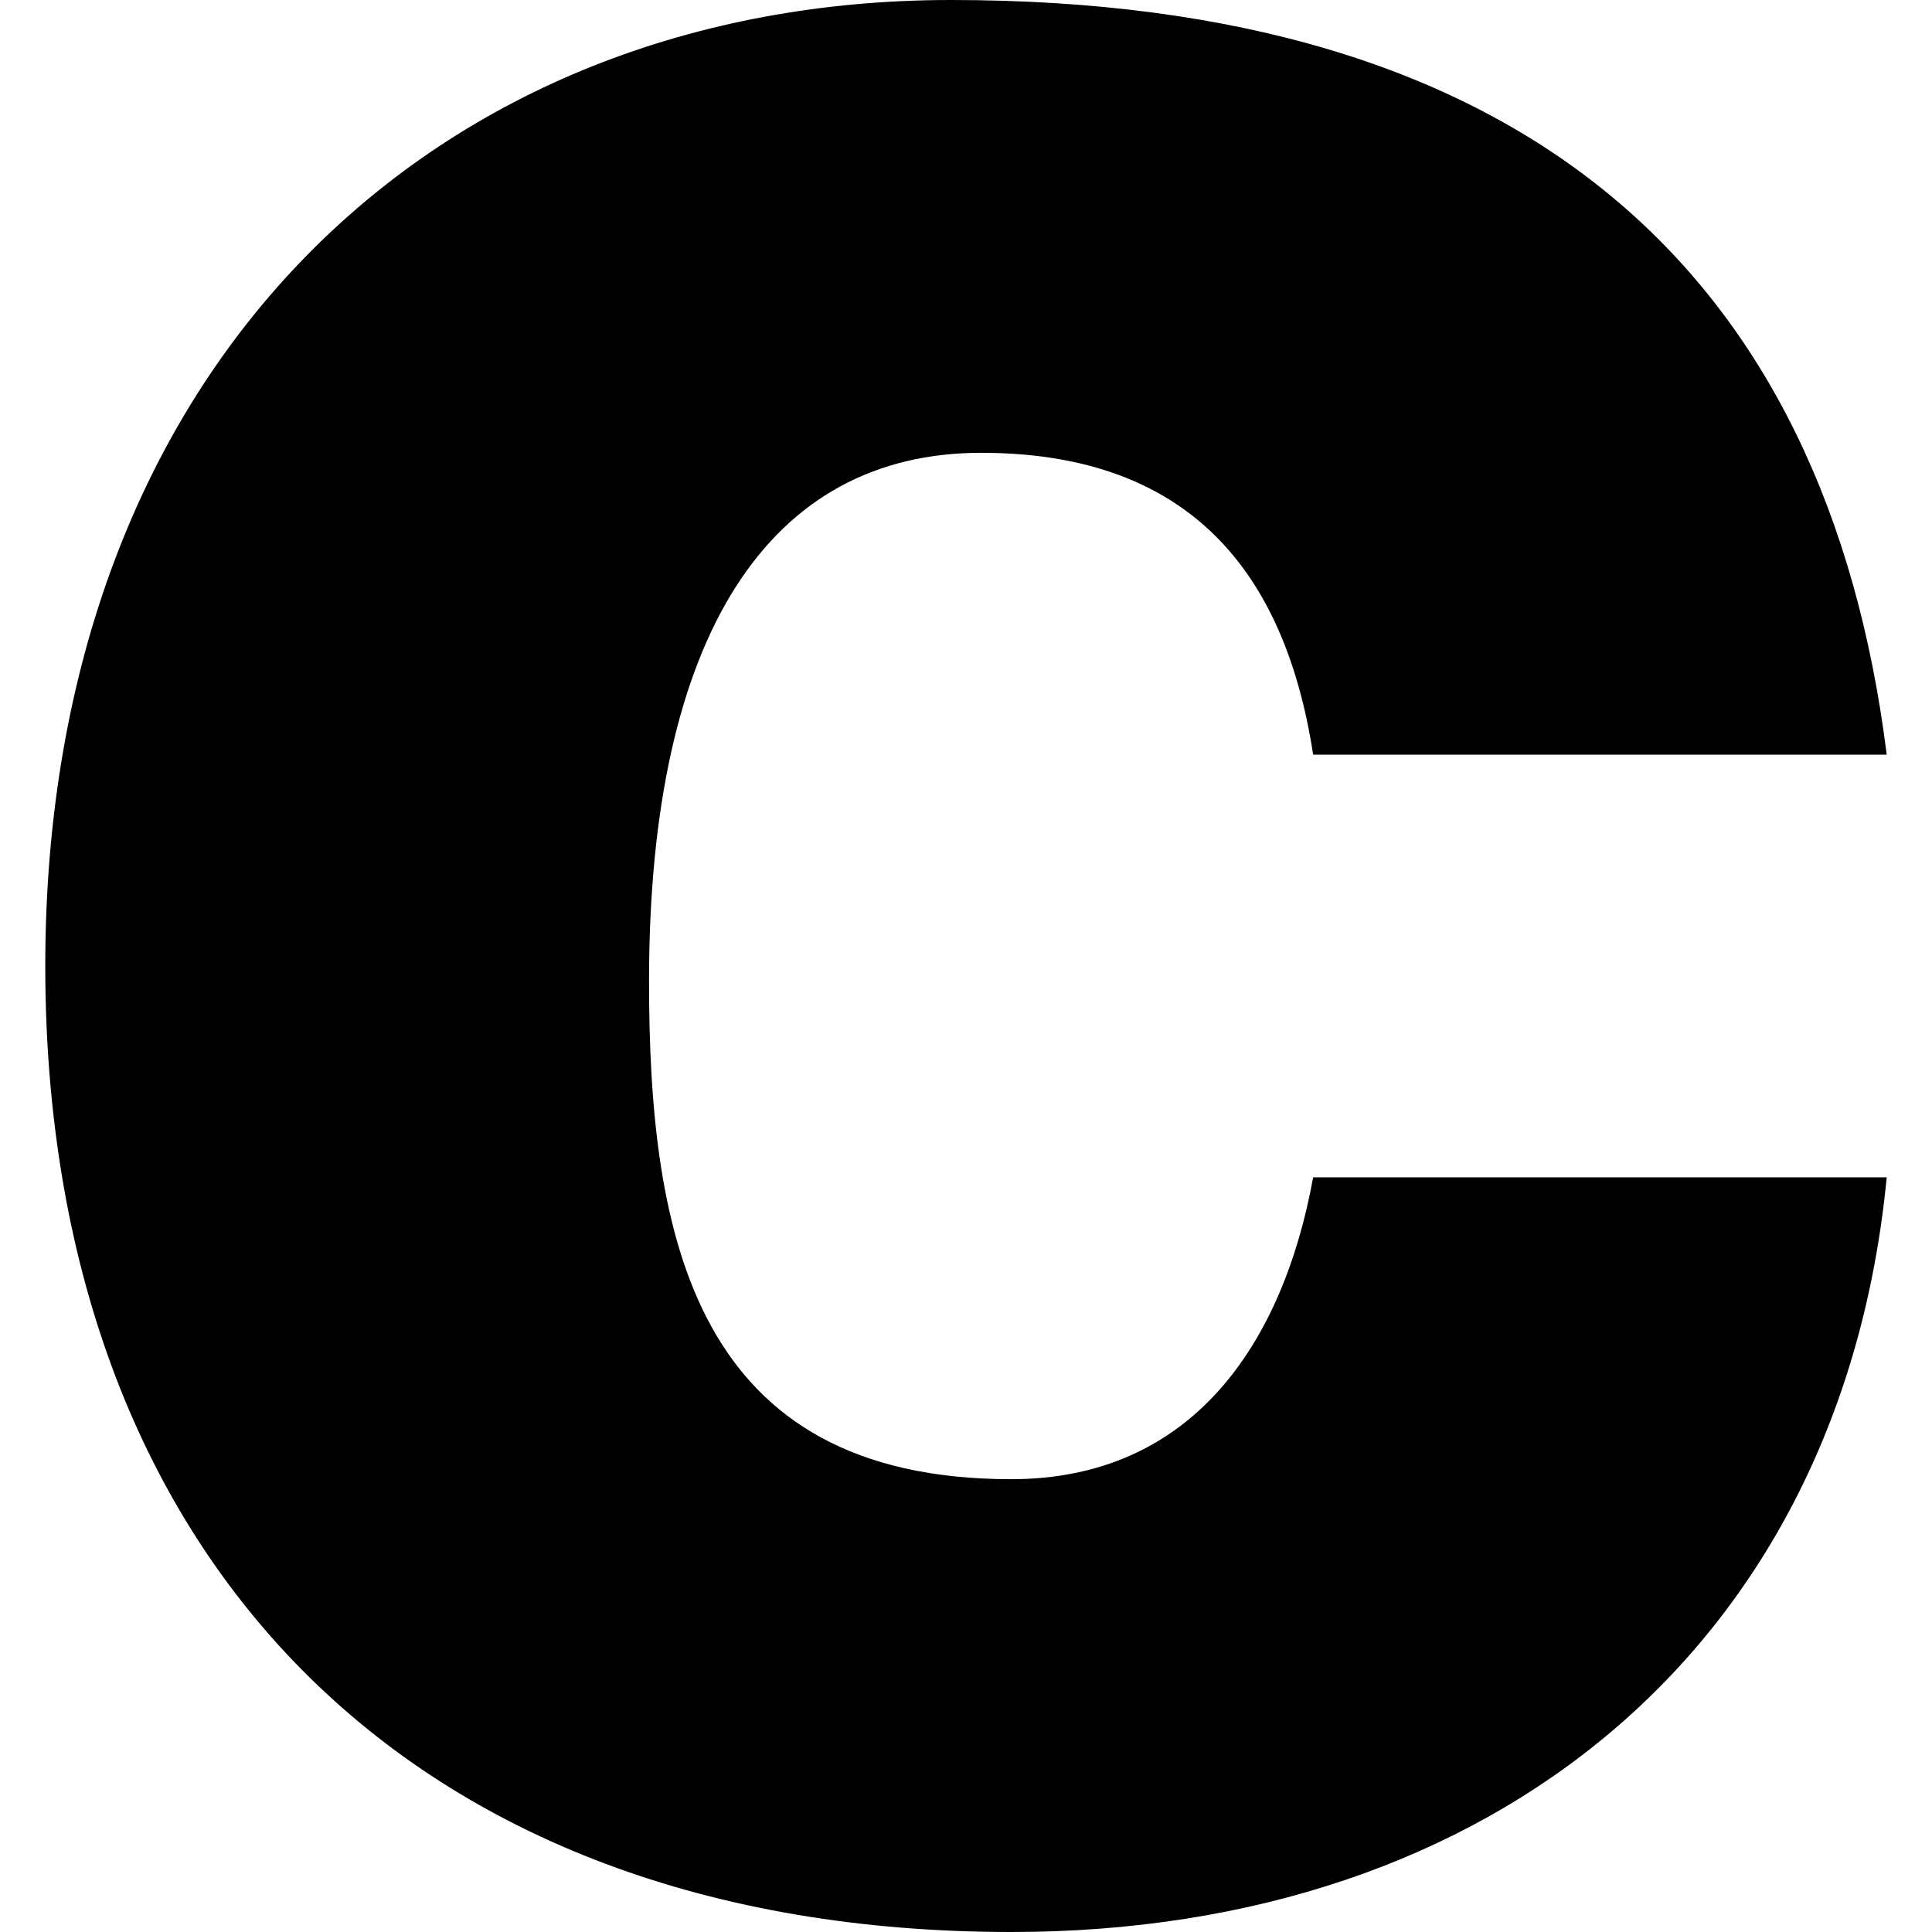
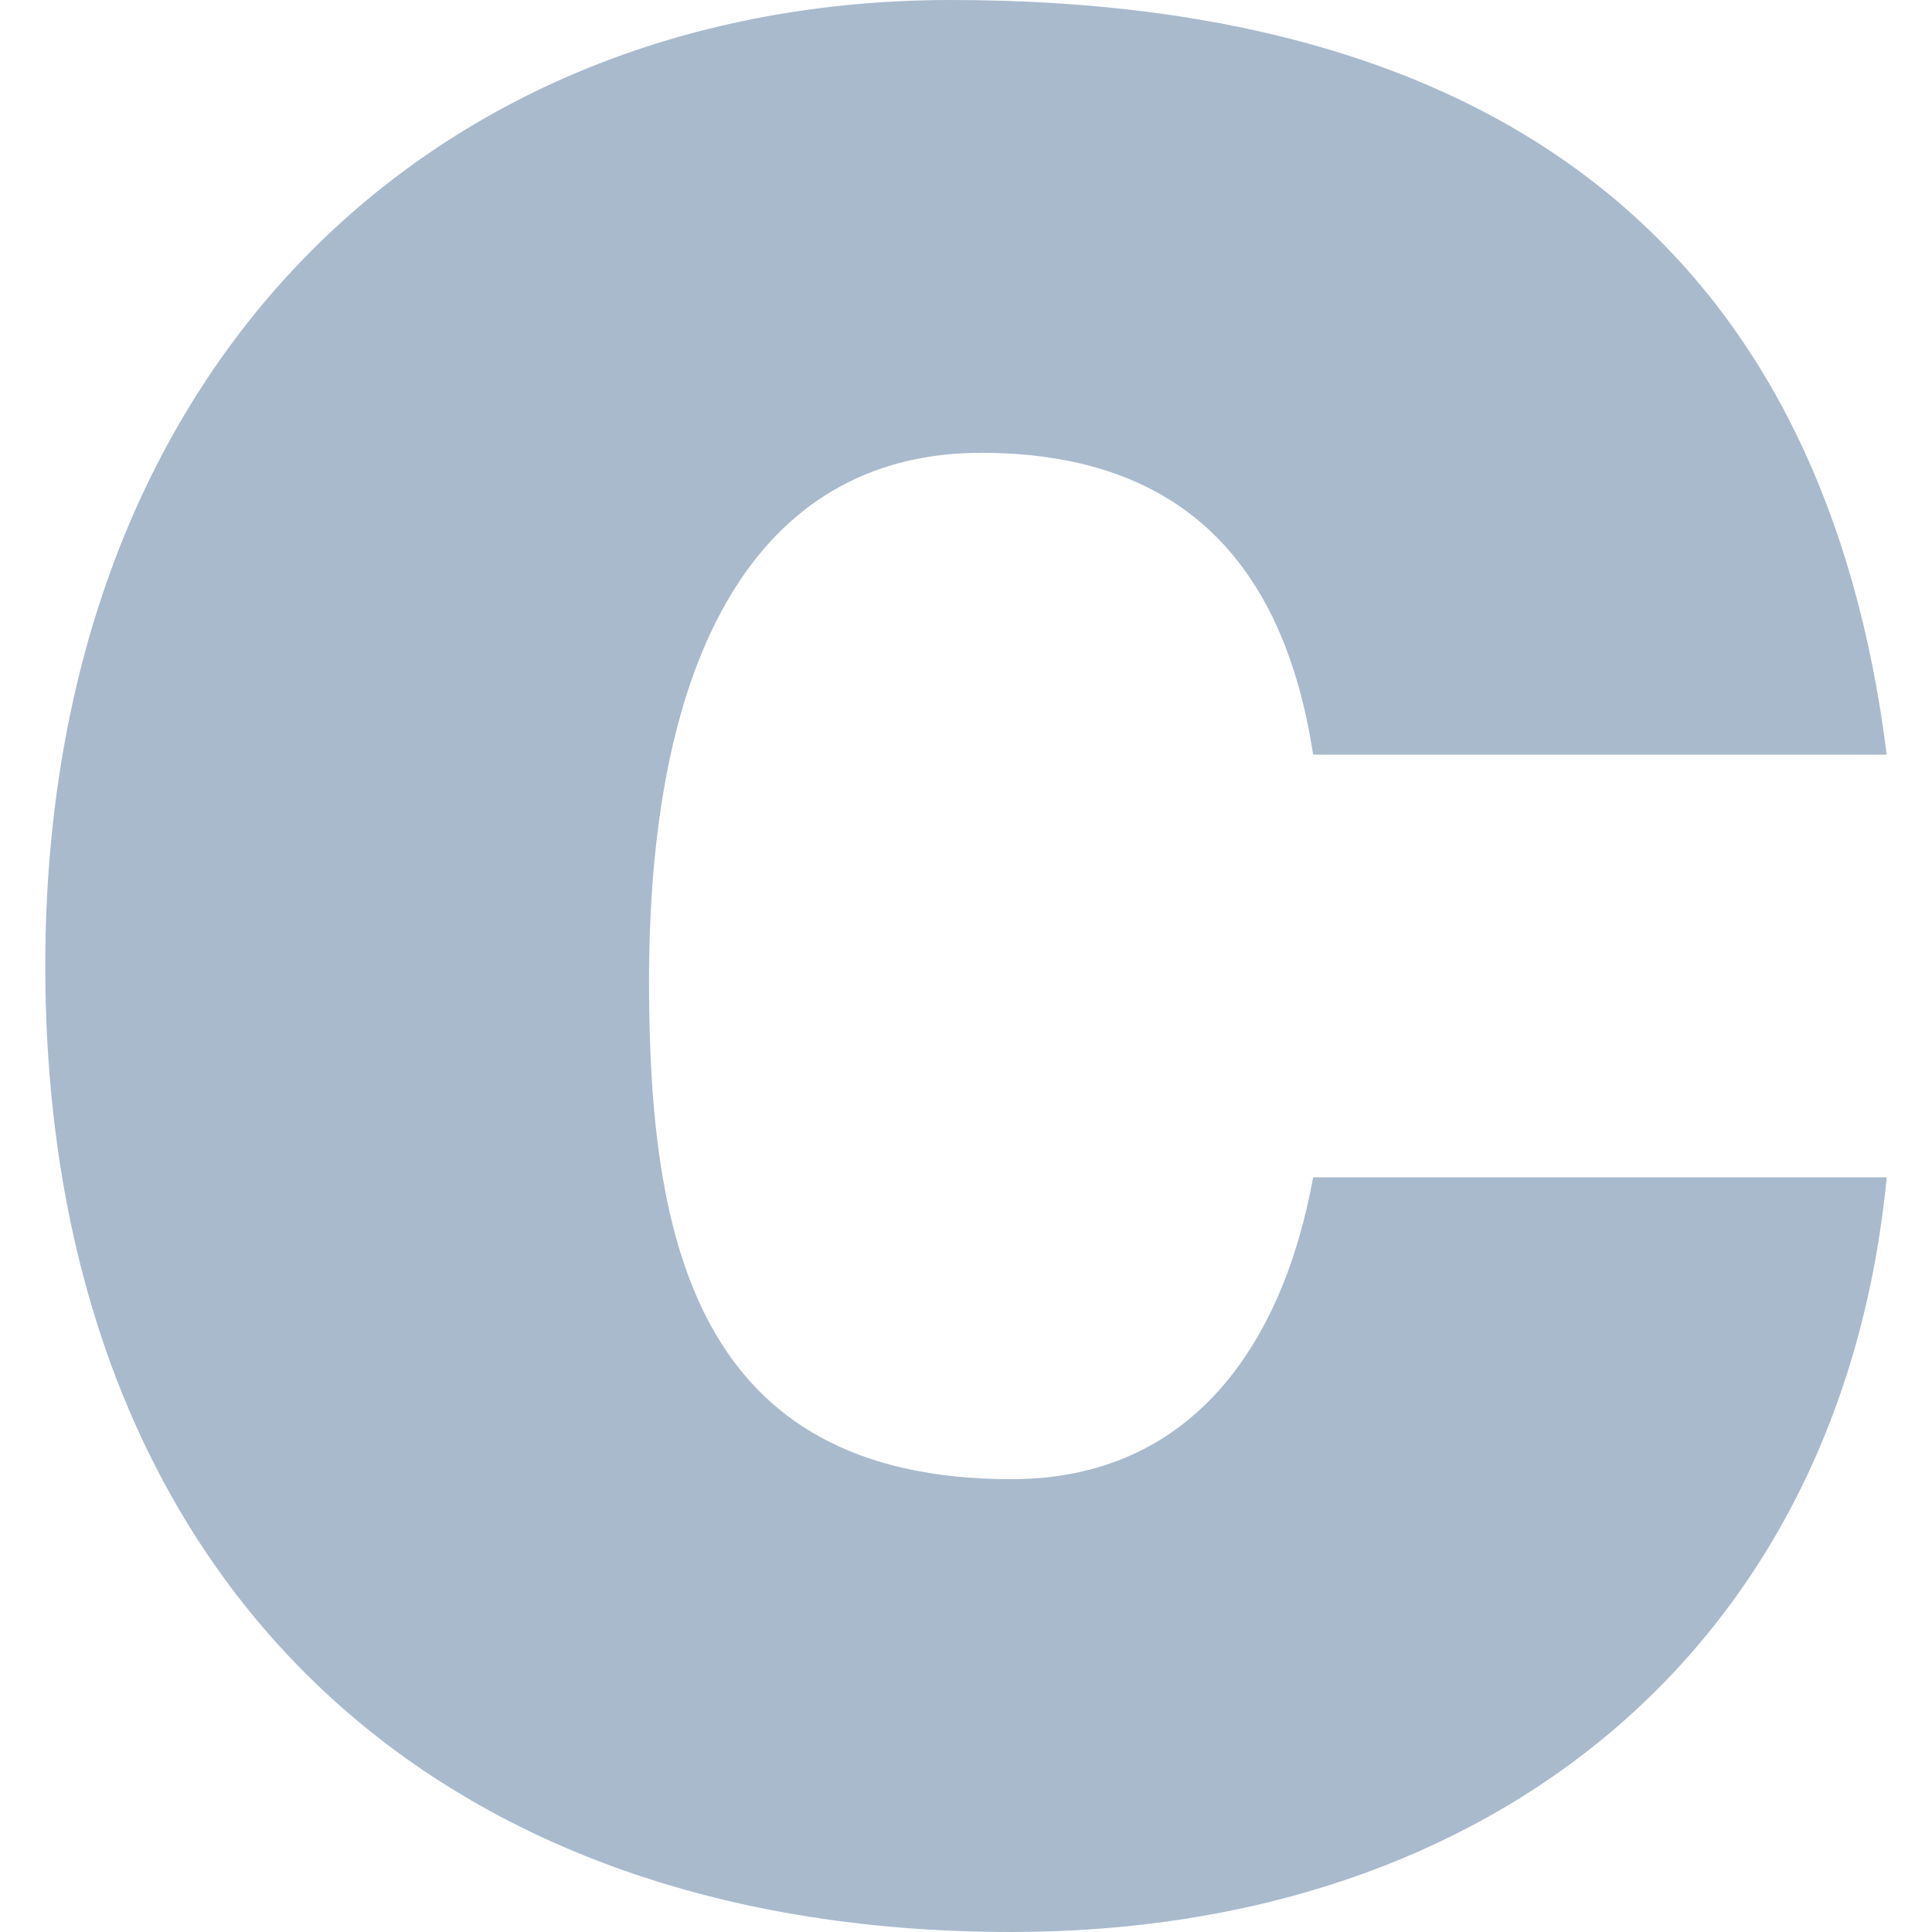
- <svg xmlns="http://www.w3.org/2000/svg" fill="currentColor" viewBox="0 0 128 128">
-   <path d="M125 50c-4-32-24-50-62-50C29 0 3 24 3 64c0 39 24 64 64 64 32 0 55-19 58-50H87c-2 11-8 20-20 20-21 0-24-16-24-33 0-23 8-35 22-35 13 0 20 7 22 20z" />
+ <svg xmlns="http://www.w3.org/2000/svg" viewBox="0 0 128 128">
+   <path fill="#a9bacd" d="M125 50c-4-32-24-50-62-50C29 0 3 24 3 64c0 39 24 64 64 64 32 0 55-19 58-50H87c-2 11-8 20-20 20-21 0-24-16-24-33 0-23 8-35 22-35 13 0 20 7 22 20z" />
</svg>
